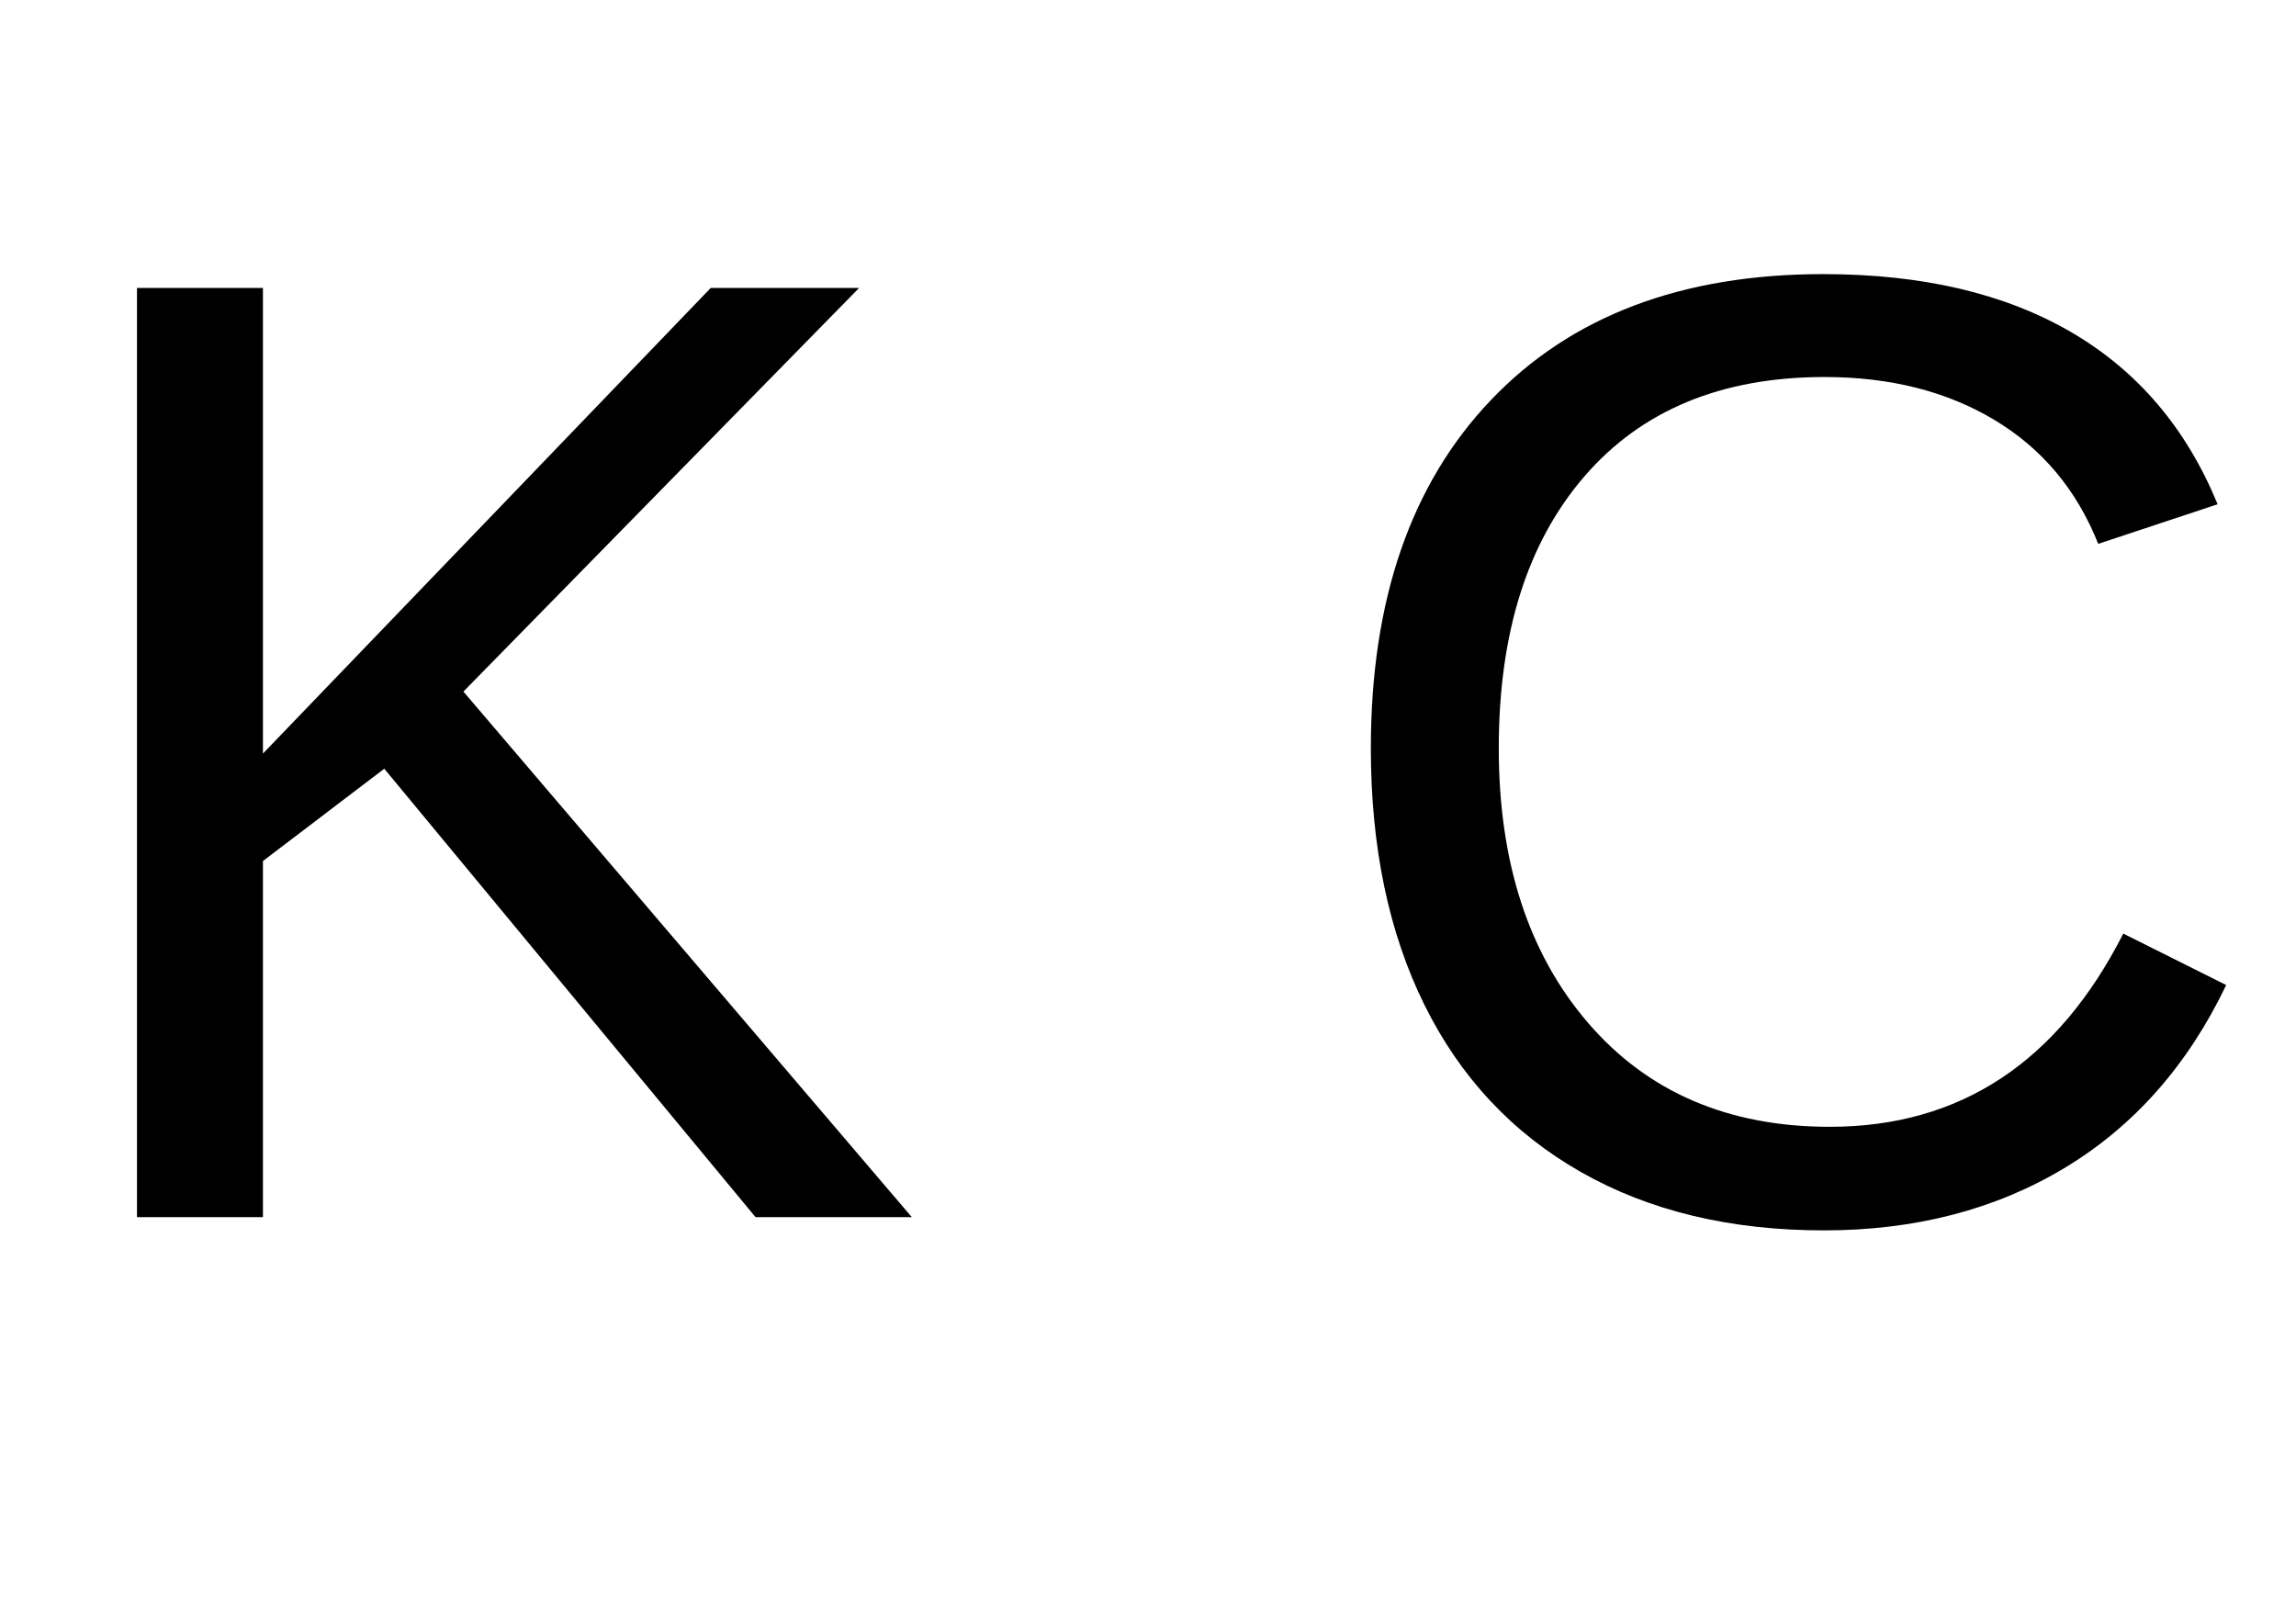
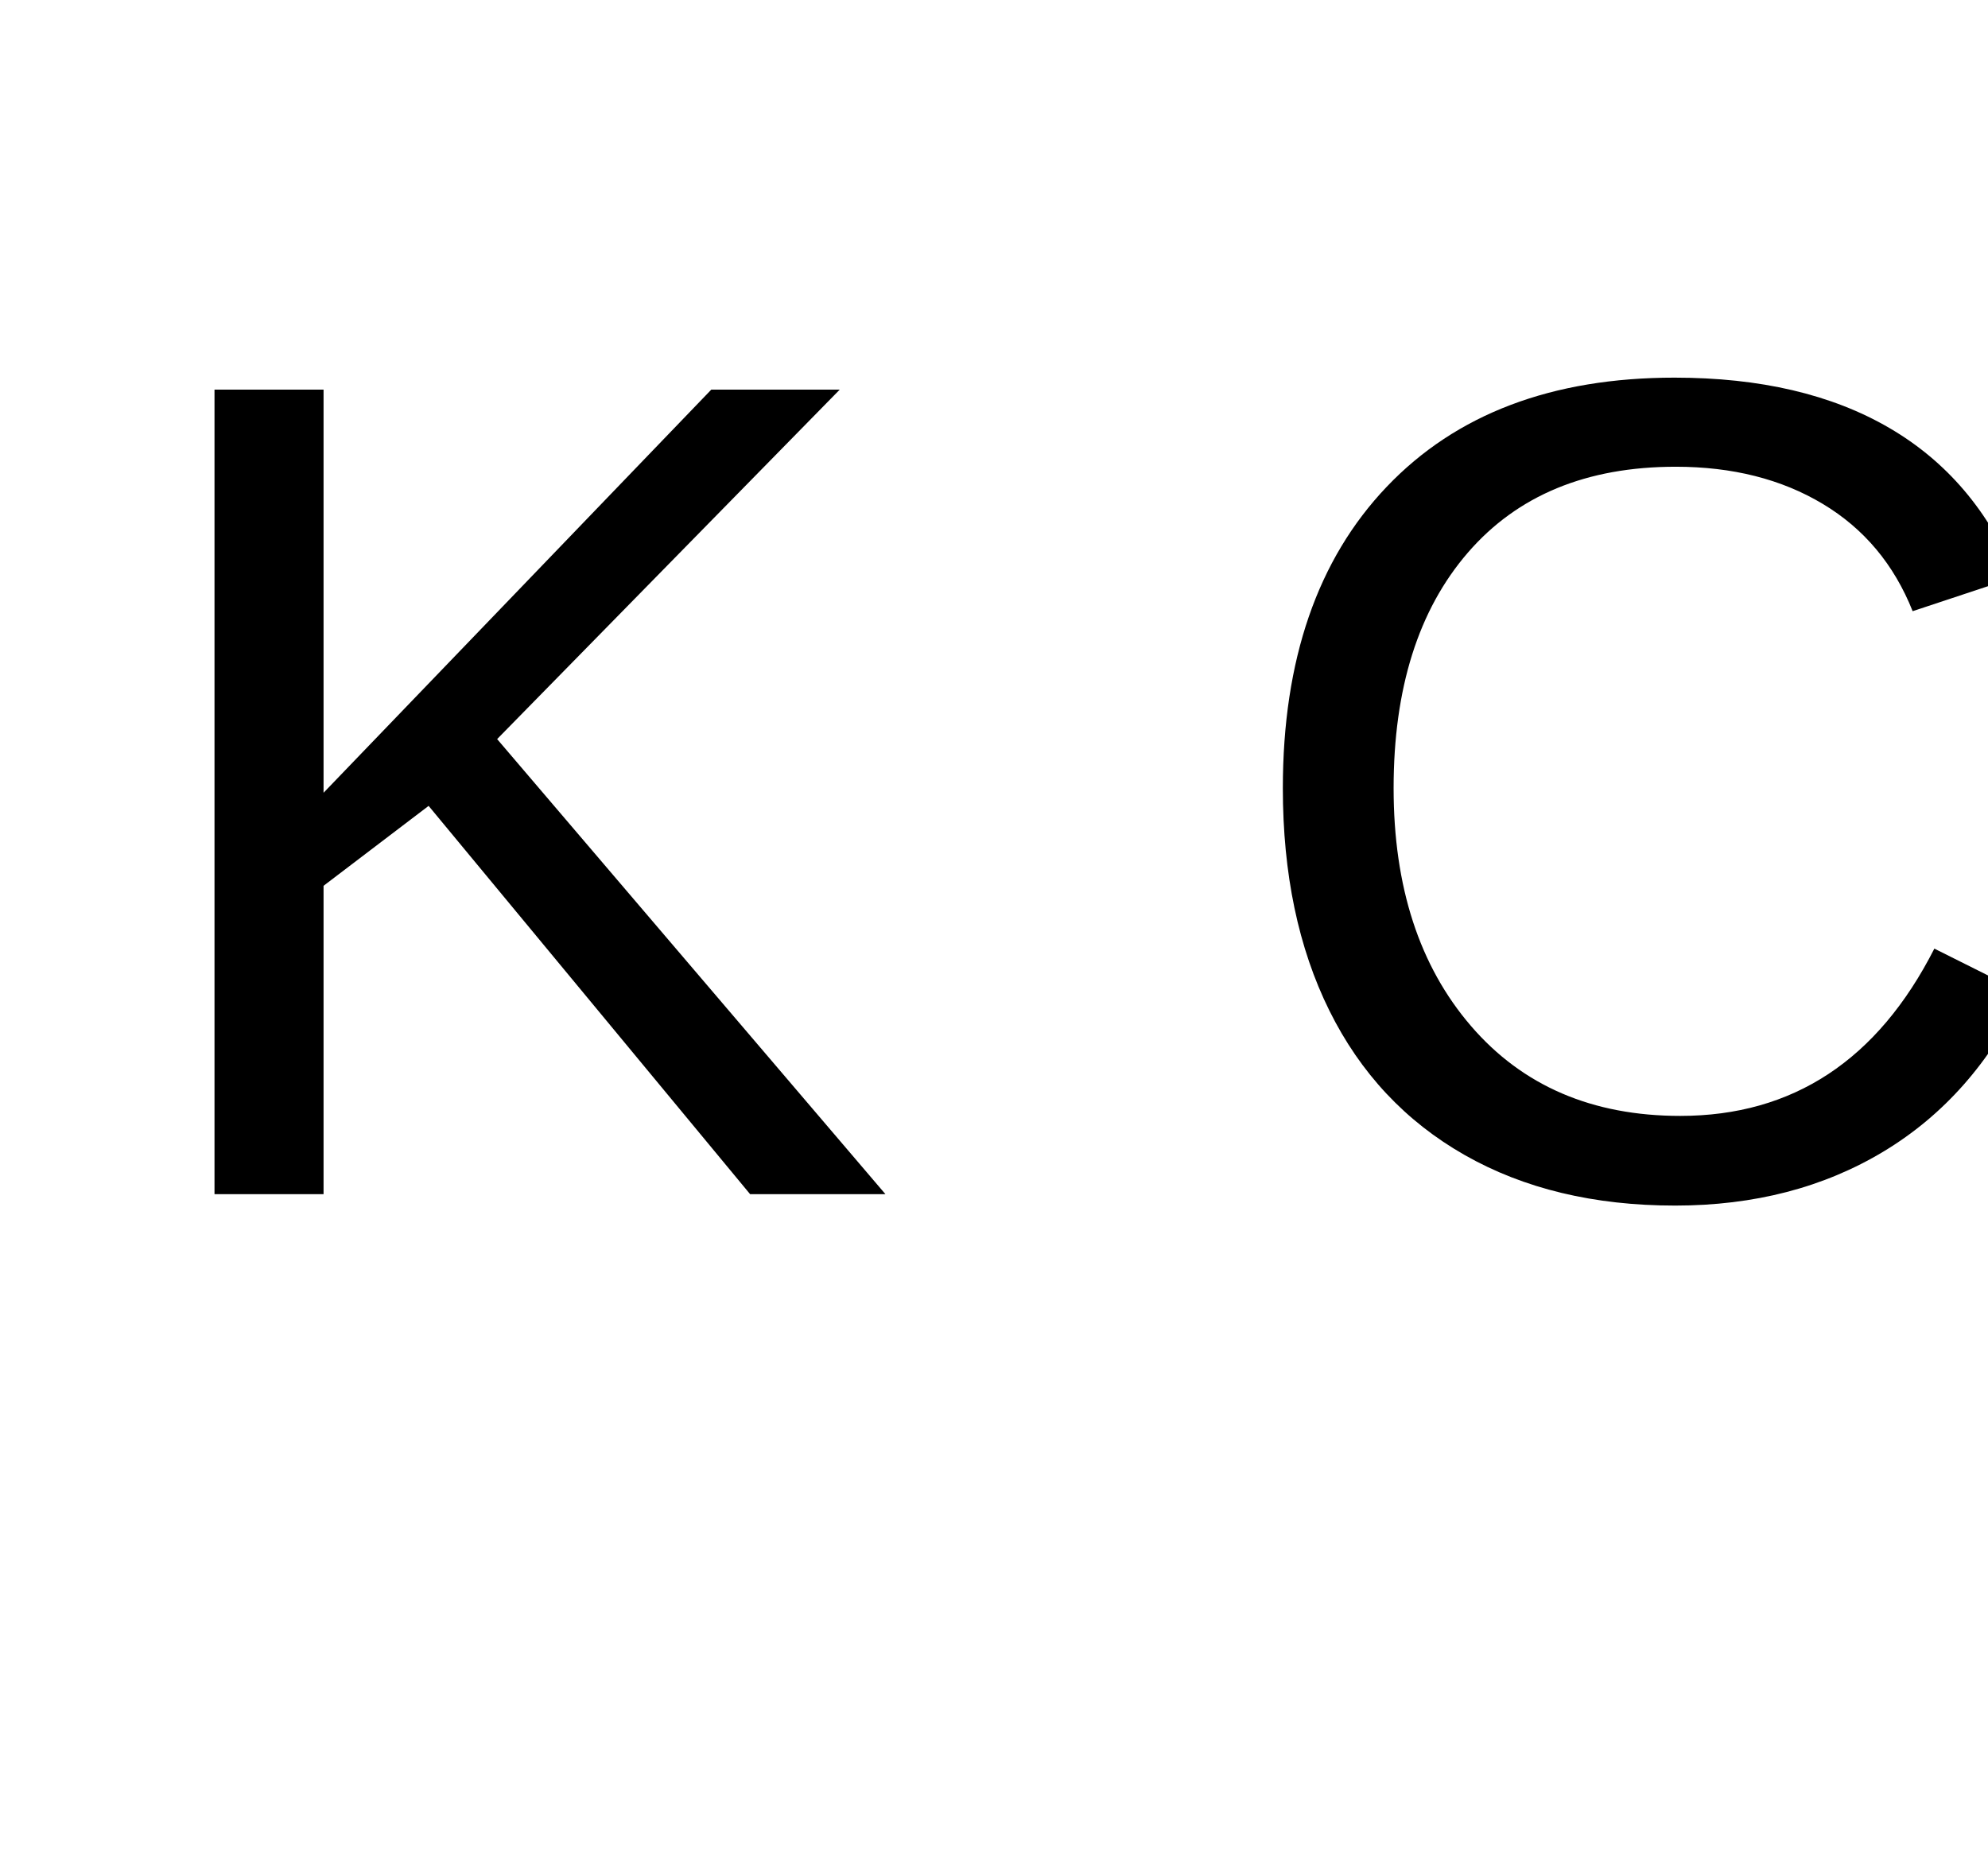
- <svg xmlns="http://www.w3.org/2000/svg" viewBox="230 -300 850 600" fill-rule="evenodd" clip-rule="evenodd" stroke-linejoin="round" stroke-miterlimit="2">
-   <text id="KC" x="239.7" y="150.6" font-family="'ArialMT', 'Arial', sans-serif" font-size="500">K C</text>
+ <svg xmlns="http://www.w3.org/2000/svg" viewBox="0 0 850 800" fill-rule="evenodd" clip-rule="evenodd" stroke-linejoin="round" stroke-miterlimit="2">
+   <text id="KC" x="50.7" y="510.6" font-family="'ArialMT', 'Arial', sans-serif" font-size="500">K C</text>
</svg>
